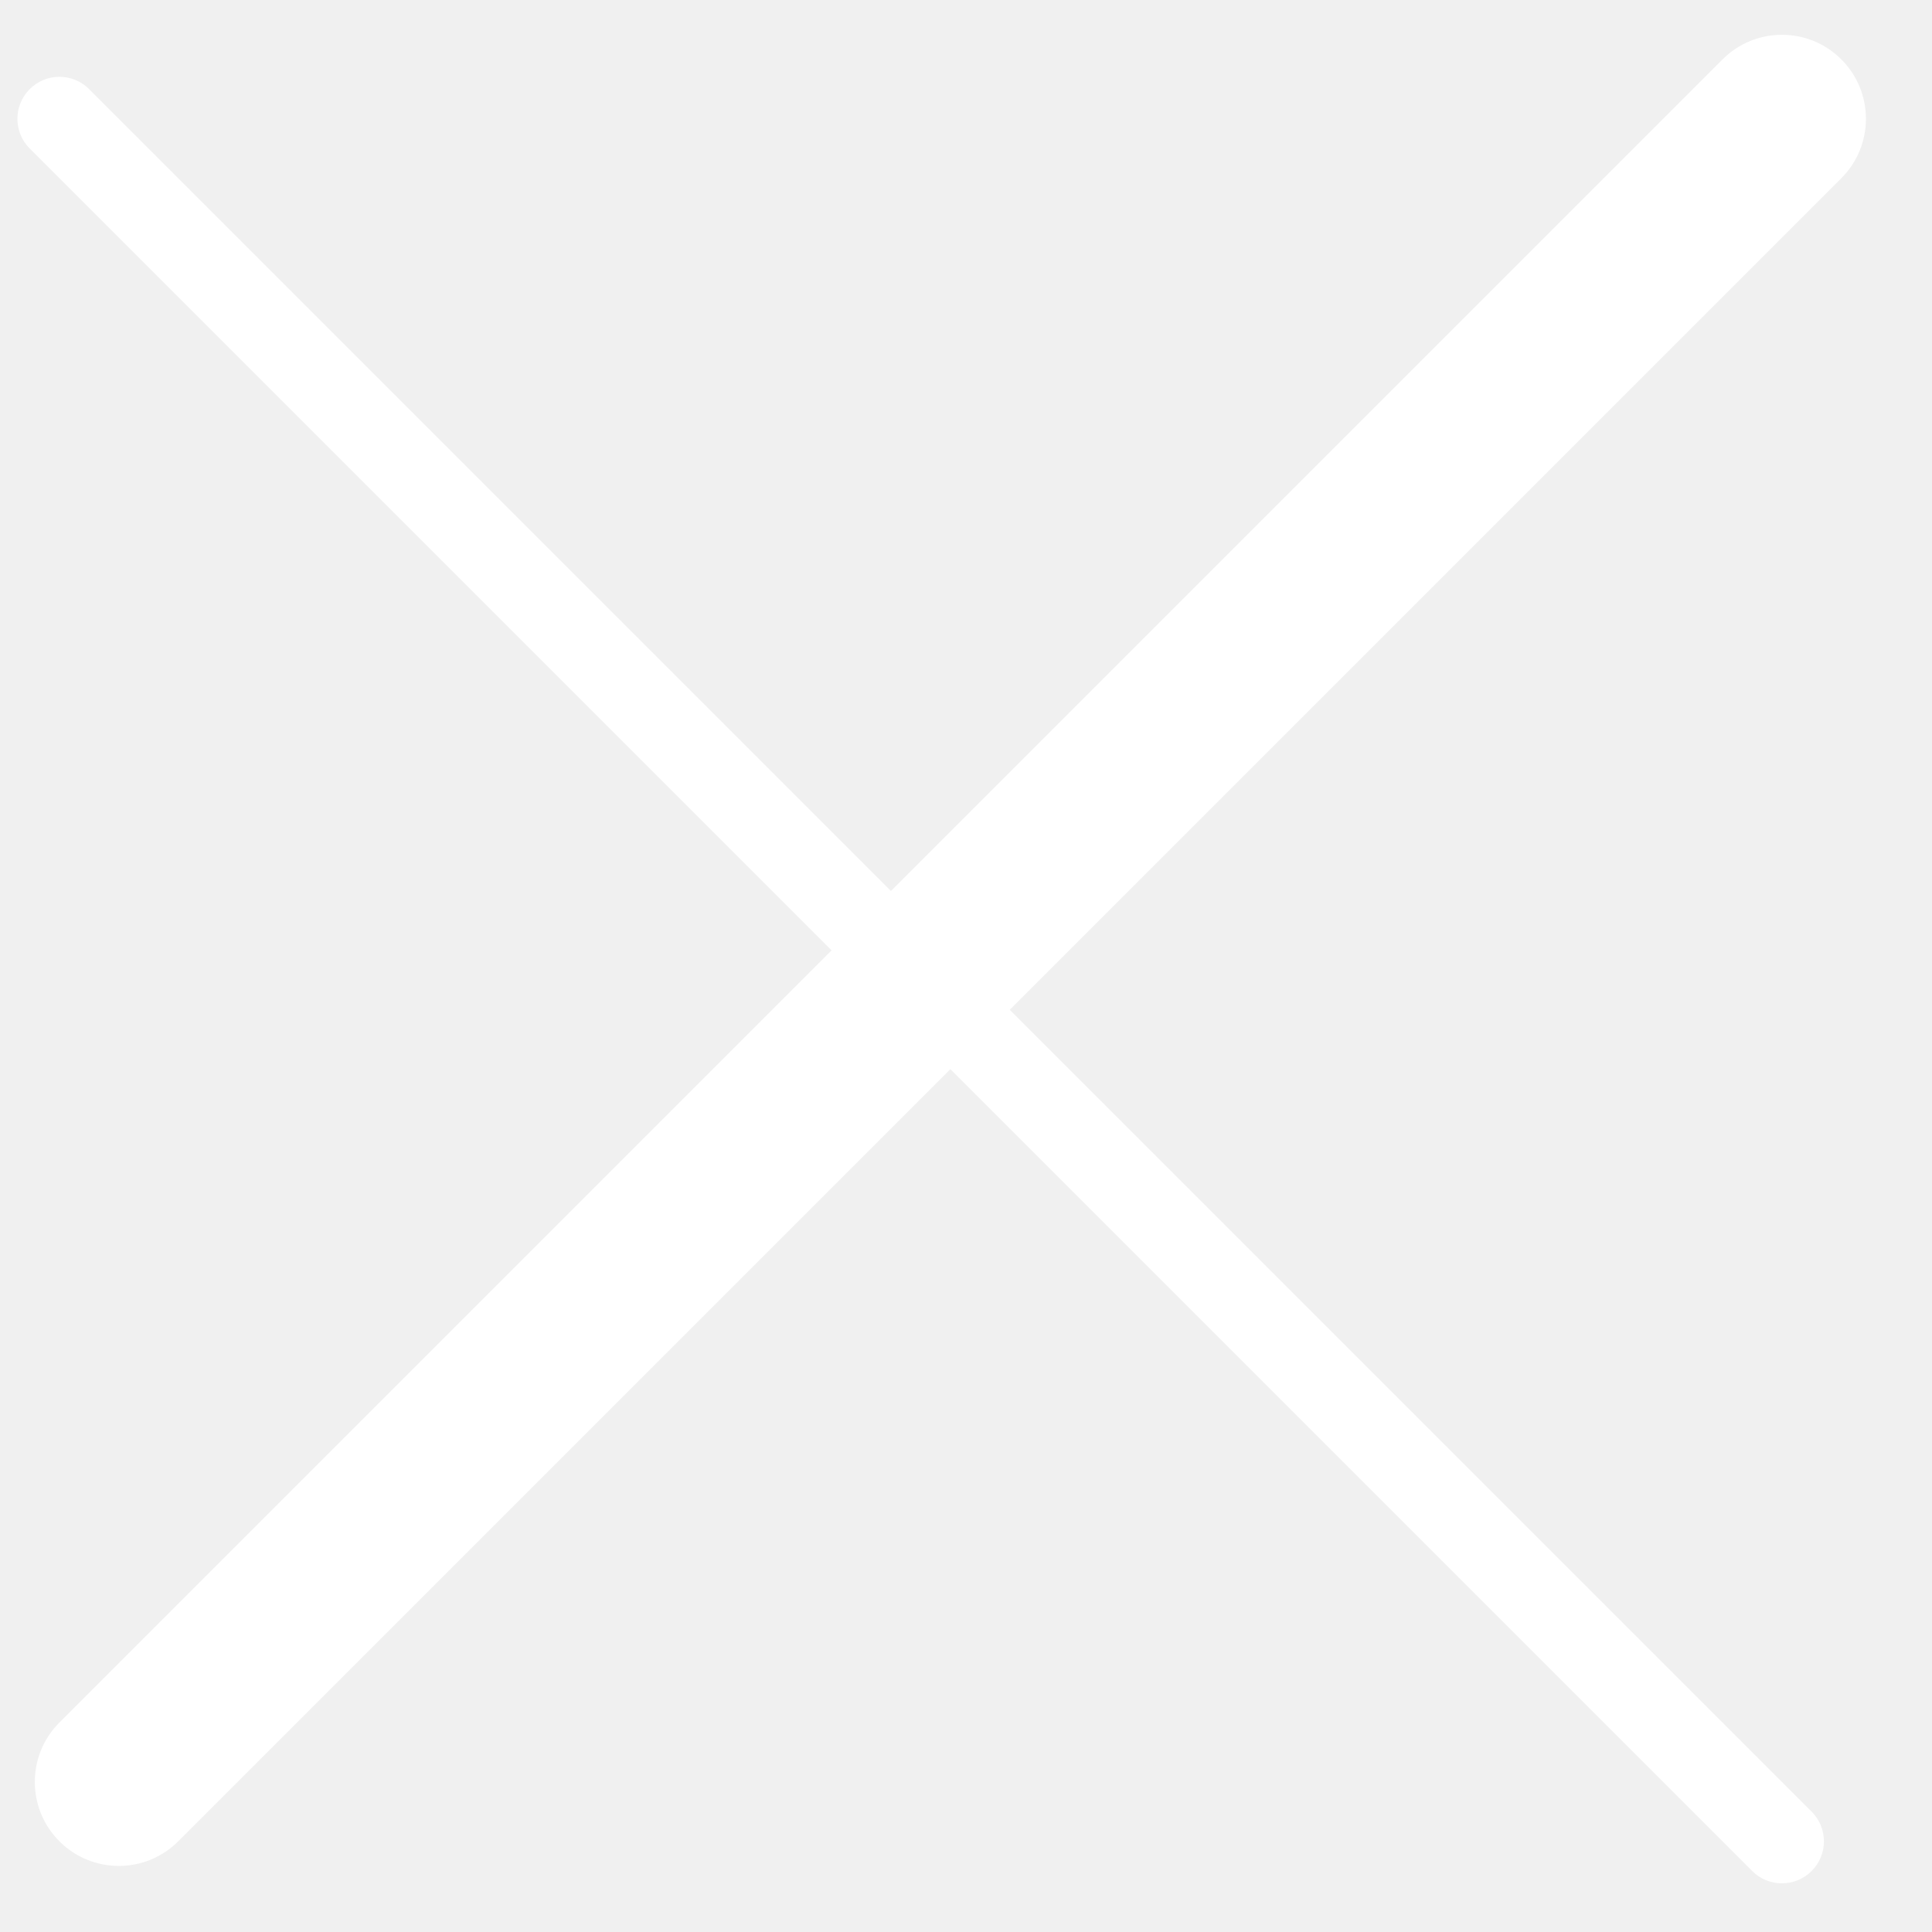
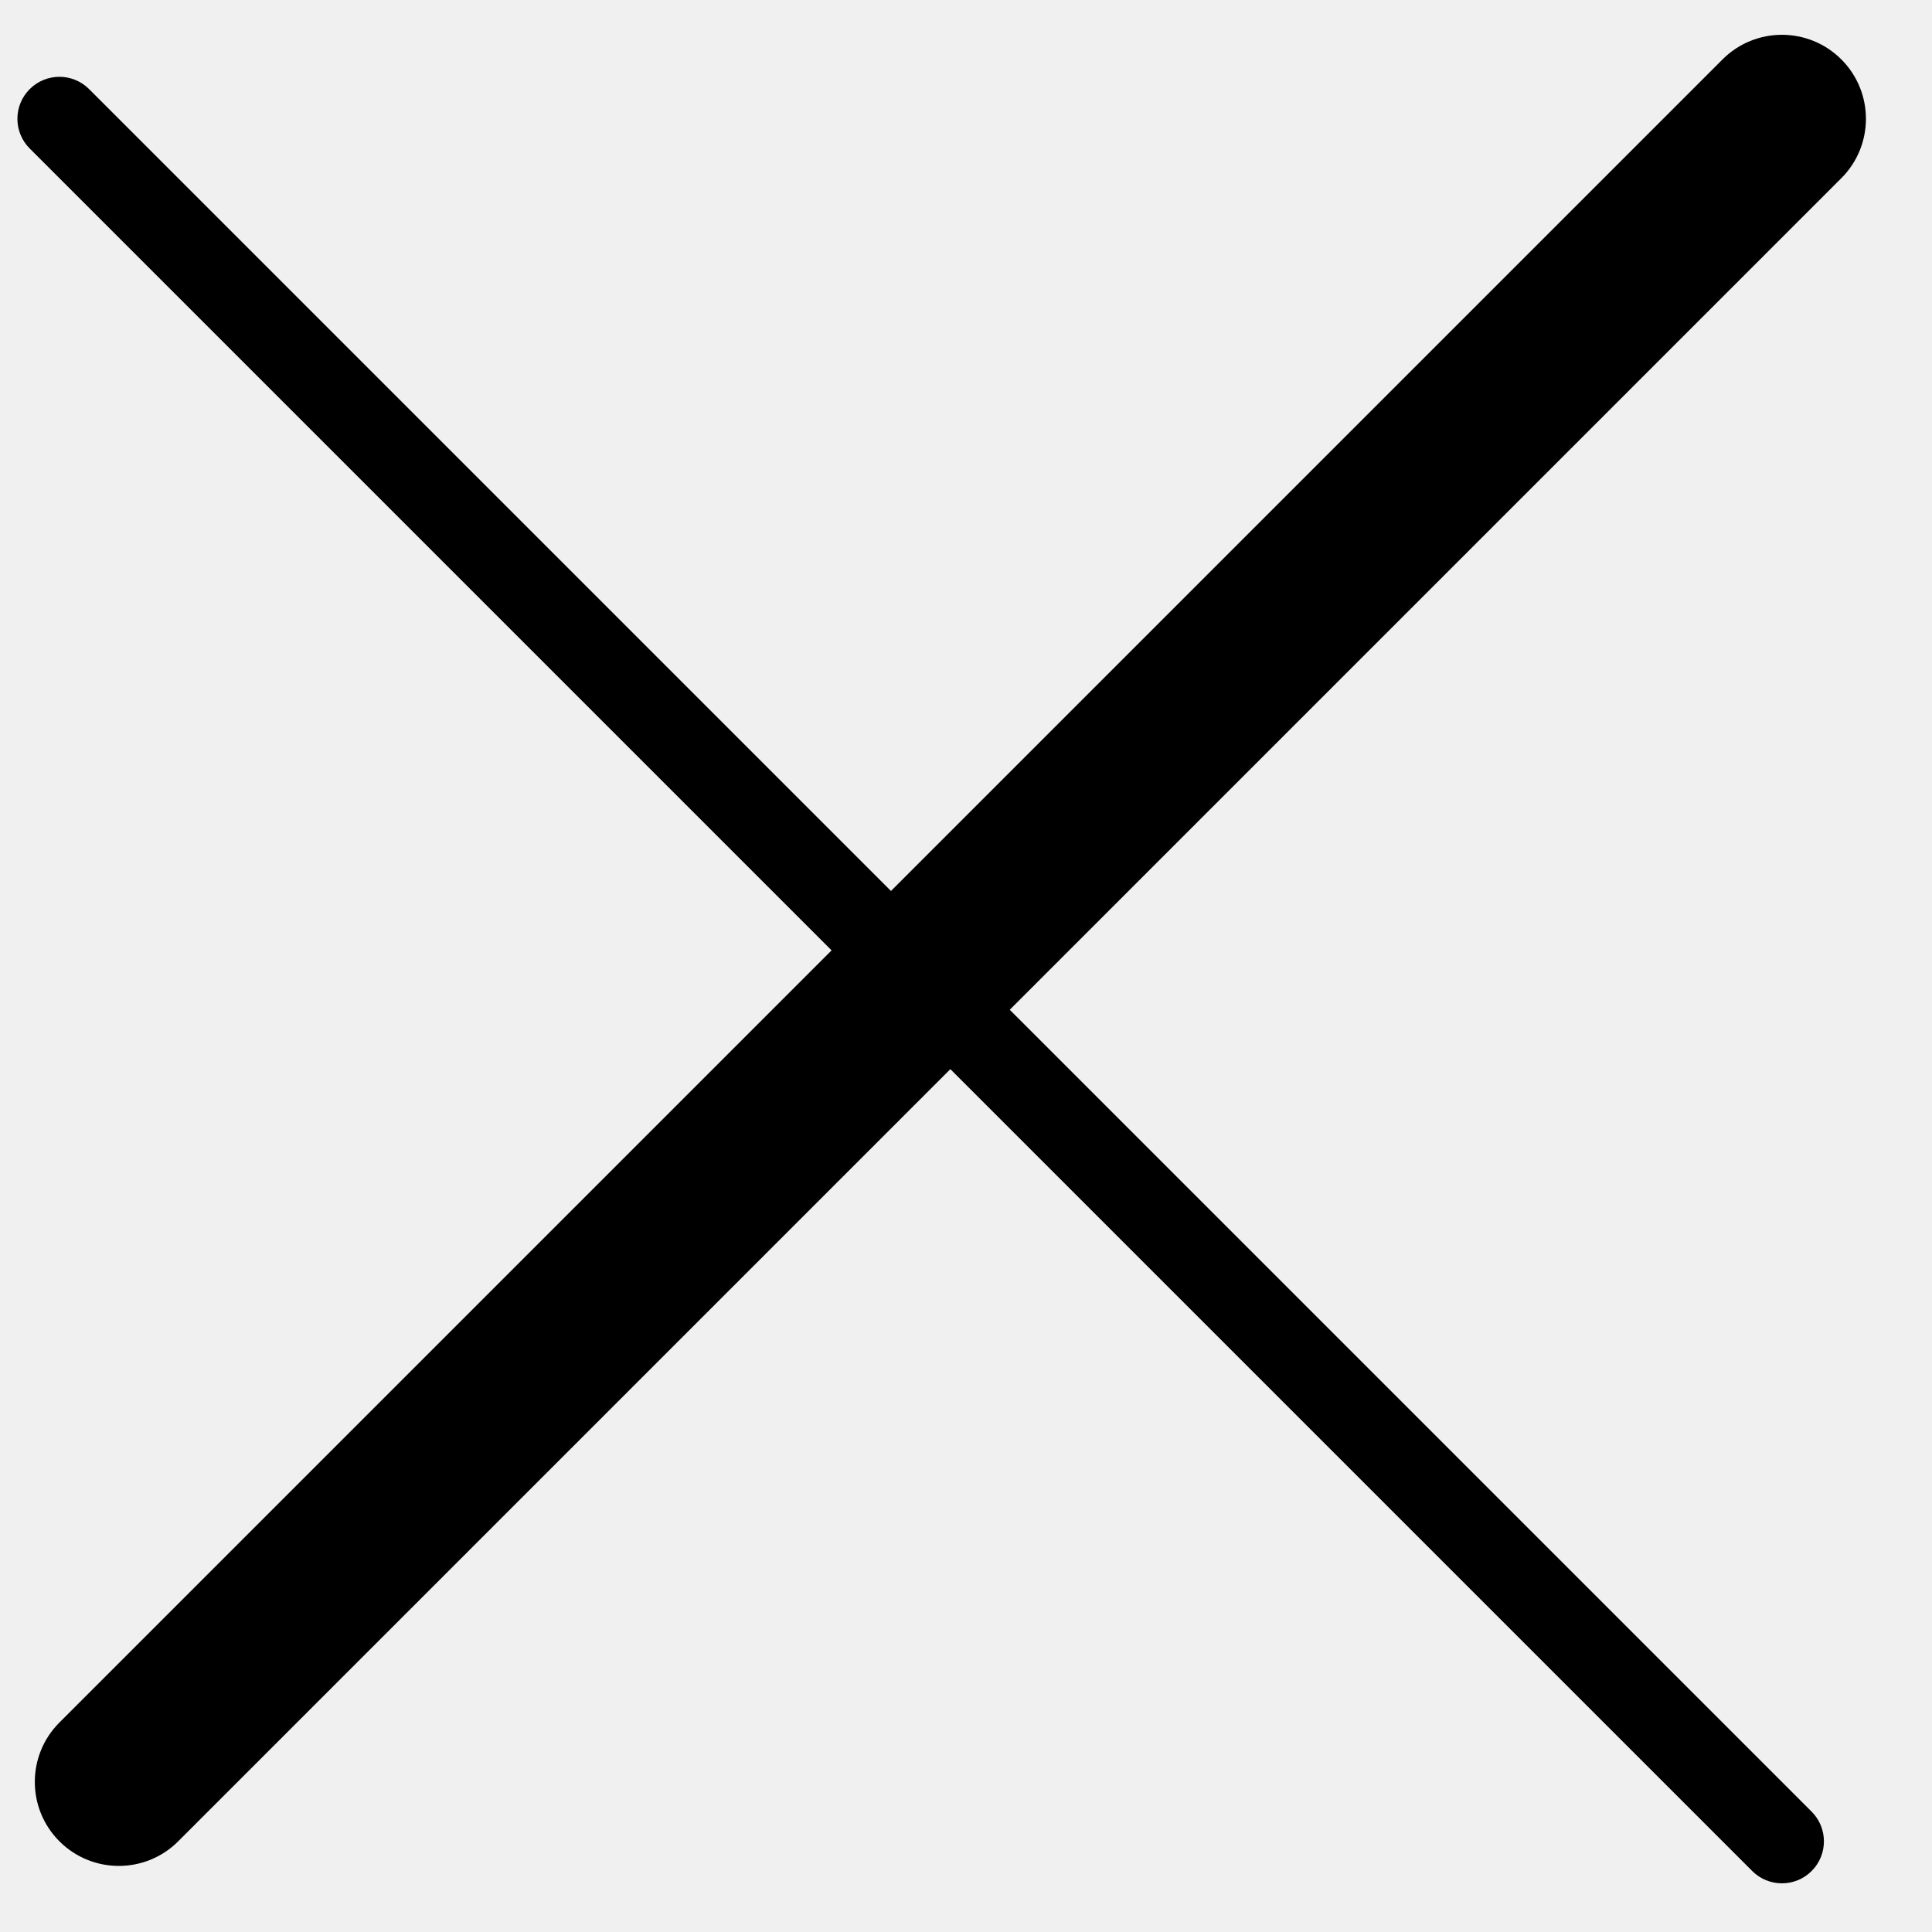
<svg xmlns="http://www.w3.org/2000/svg" width="46" height="46" viewBox="0 0 46 46" fill="none">
-   <rect x="42.427" width="4" height="60" rx="2" transform="rotate(45 42.4268 0)" fill="white" />
-   <rect y="2.829" width="2" height="60" rx="1" transform="rotate(-45 0 2.82861)" fill="white" />
+   <rect x="42.427" width="4" height="60" rx="2" transform="rotate(45 42.4268 0)" fill="currentColor" />
+   <rect y="2.829" width="2" height="60" rx="1" transform="rotate(-45 0 2.82861)" fill="currentColor" />
</svg>
